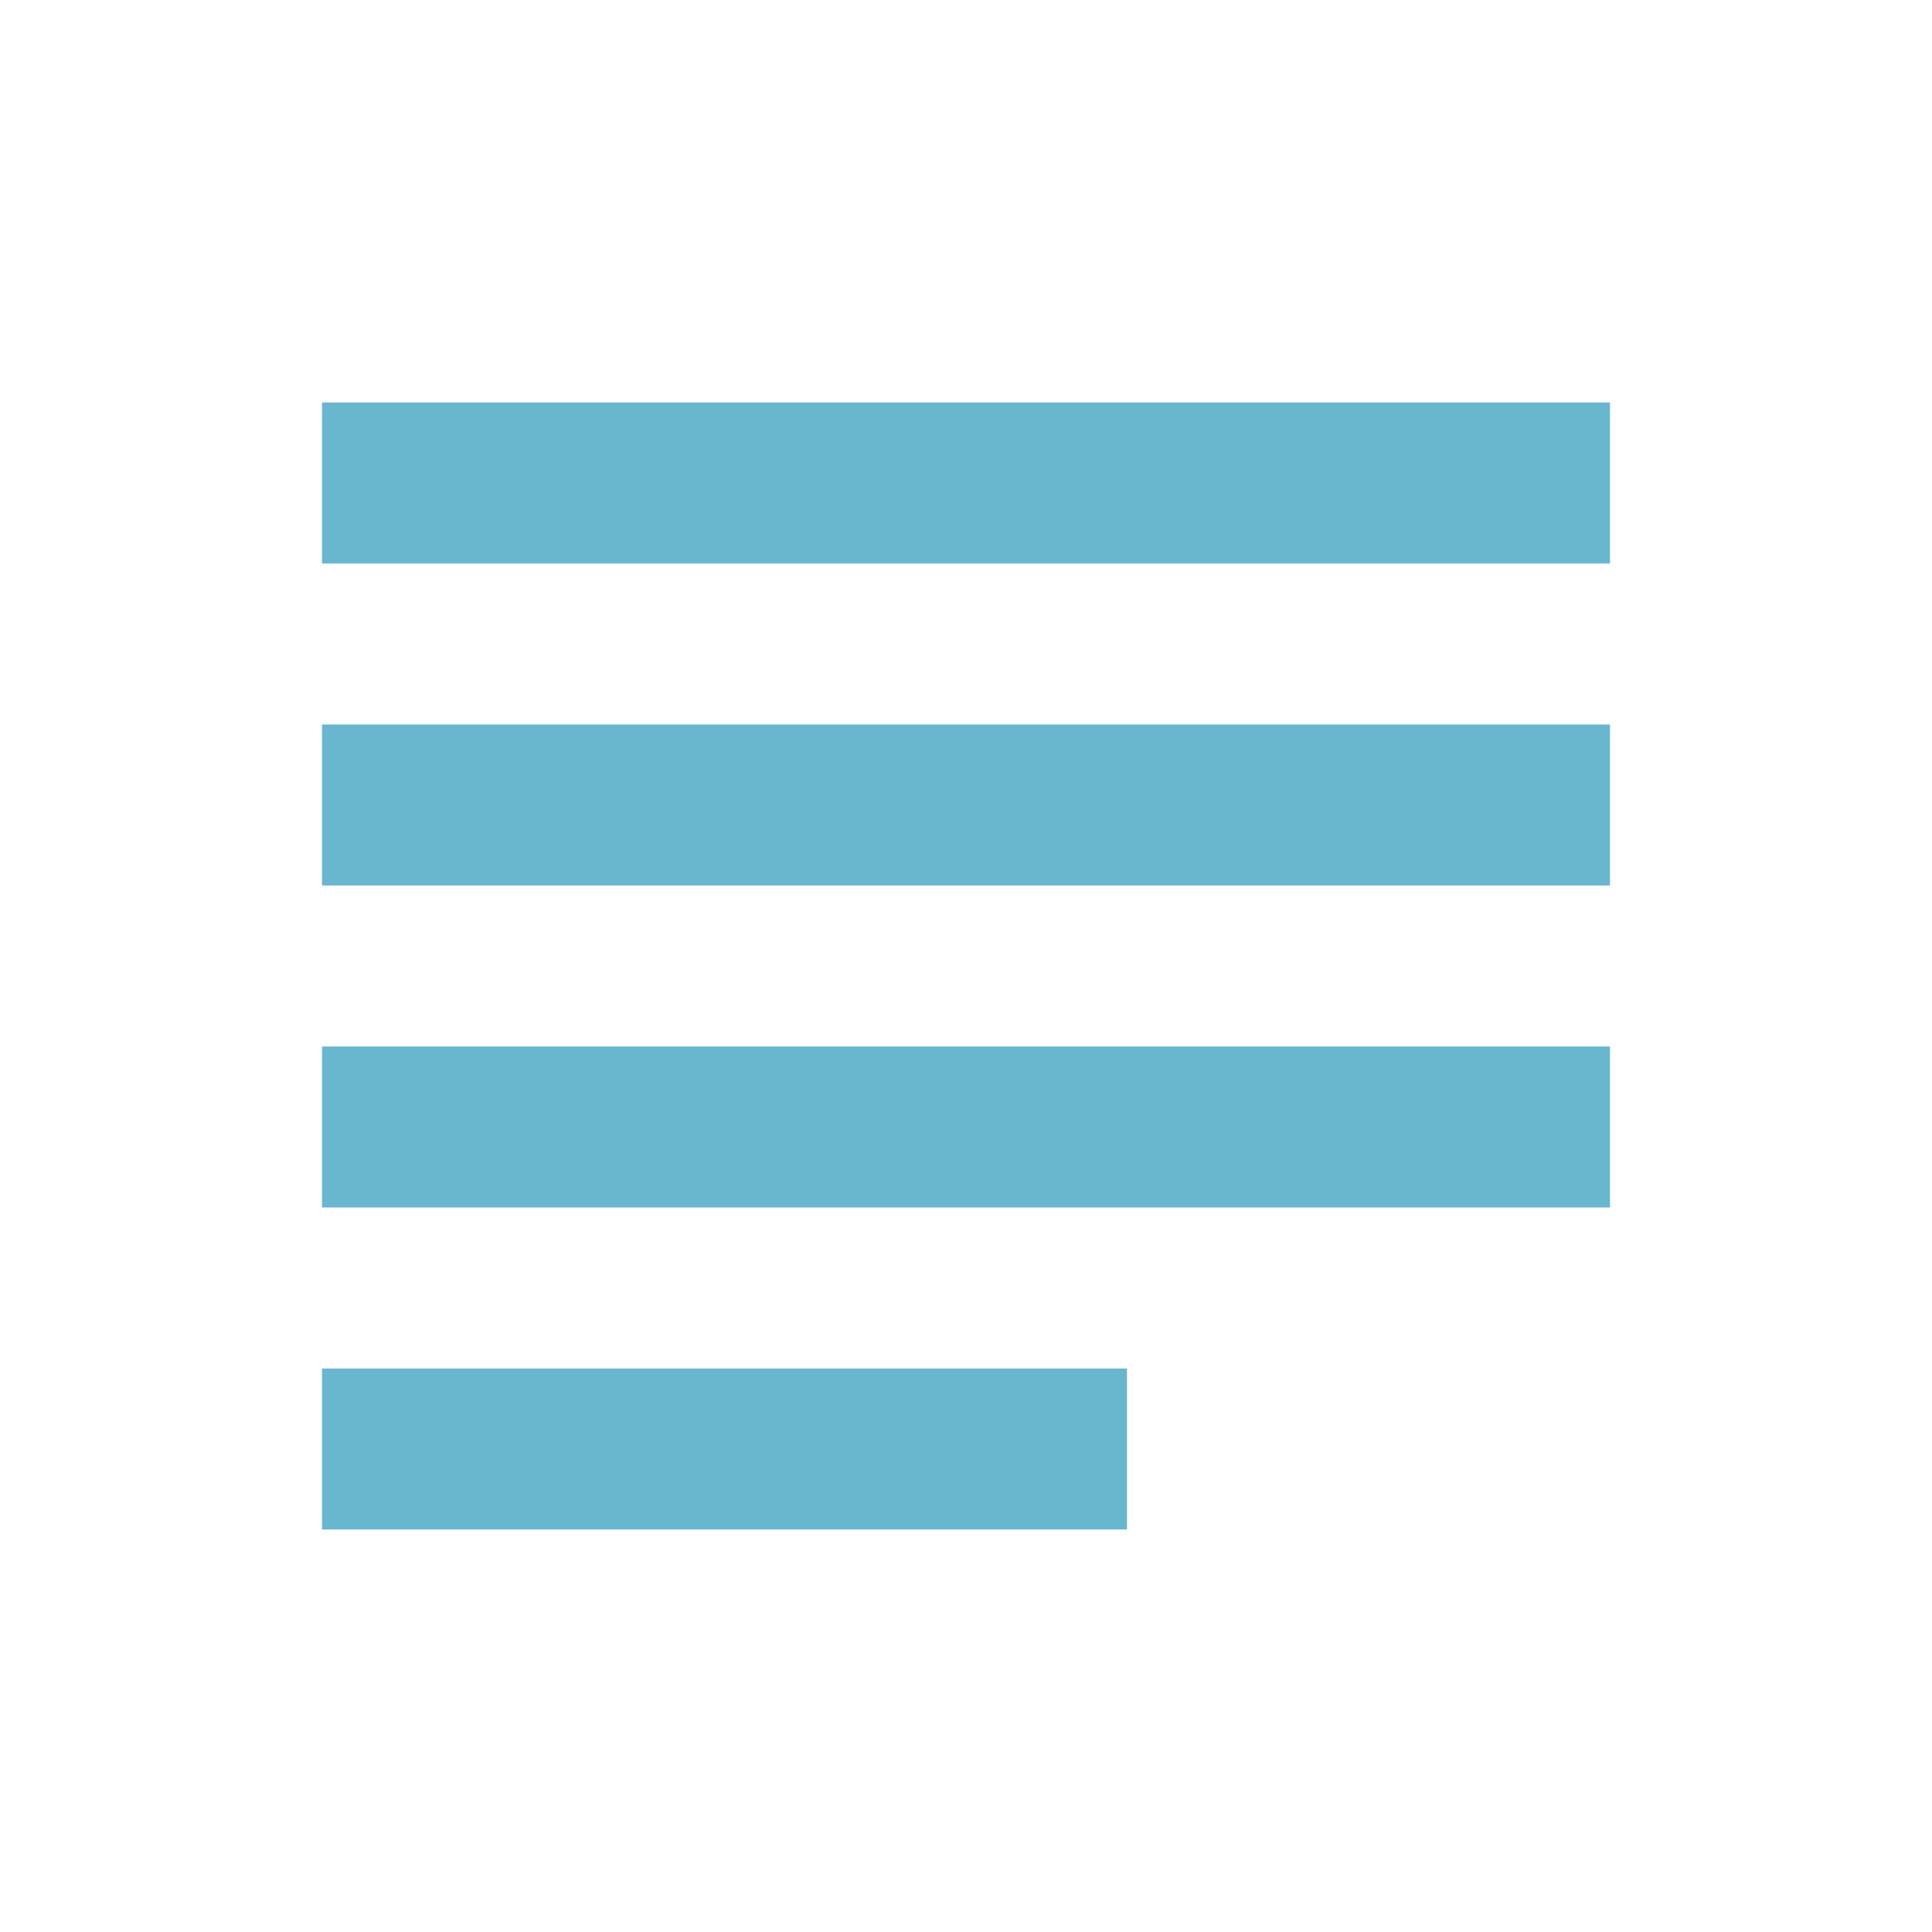
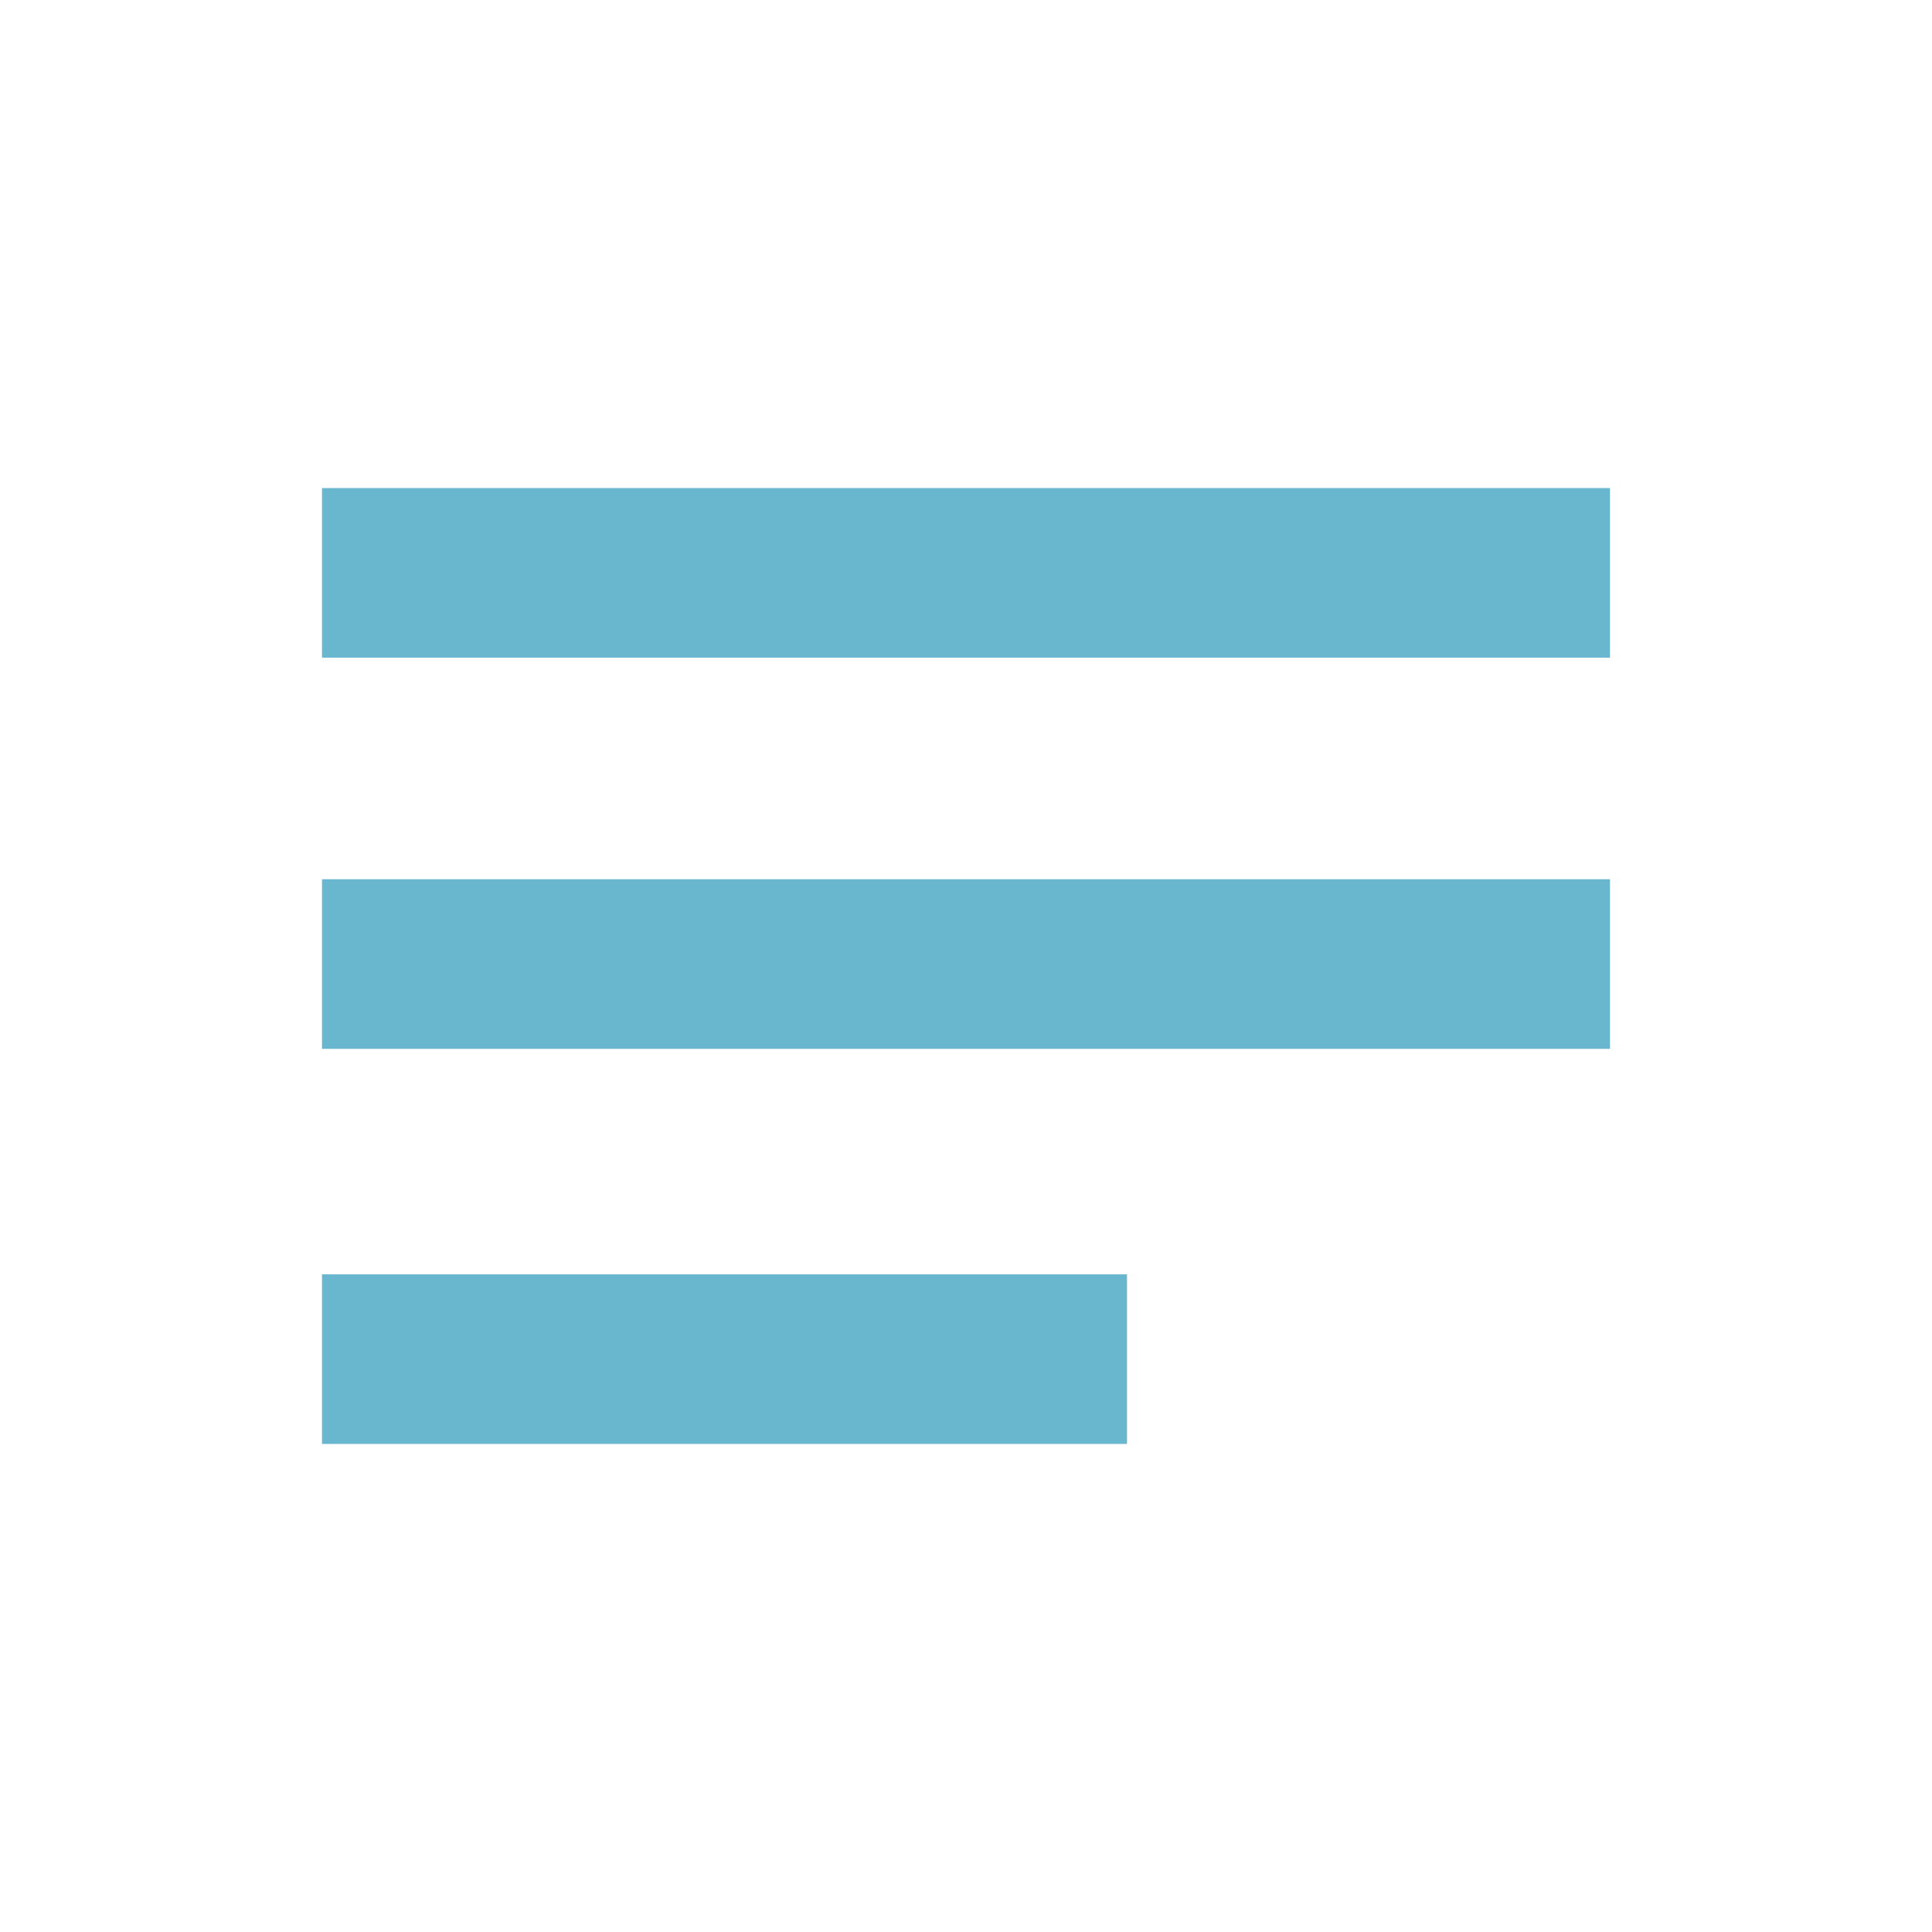
<svg xmlns="http://www.w3.org/2000/svg" height="28" width="28" viewBox="0 0 24 24">
-   <path fill="#69B7CF" d="M14 17H4v2h10v-2zm6-8H4v2h16V9zM4 15h16v-2H4v2zM4 5v2h16V5H4z" />
-   <path fill="none" d="M0 0h24v24H0z" />
+   <path d="m14 15.83h-10v2.107h10zm-10-2.801h16v-2.107h-16zm0-6.966v2.107h16v-2.107z" fill="#69b7cf" />
+   <path d="M0 0h24v24H0z" fill="none" />
</svg>
